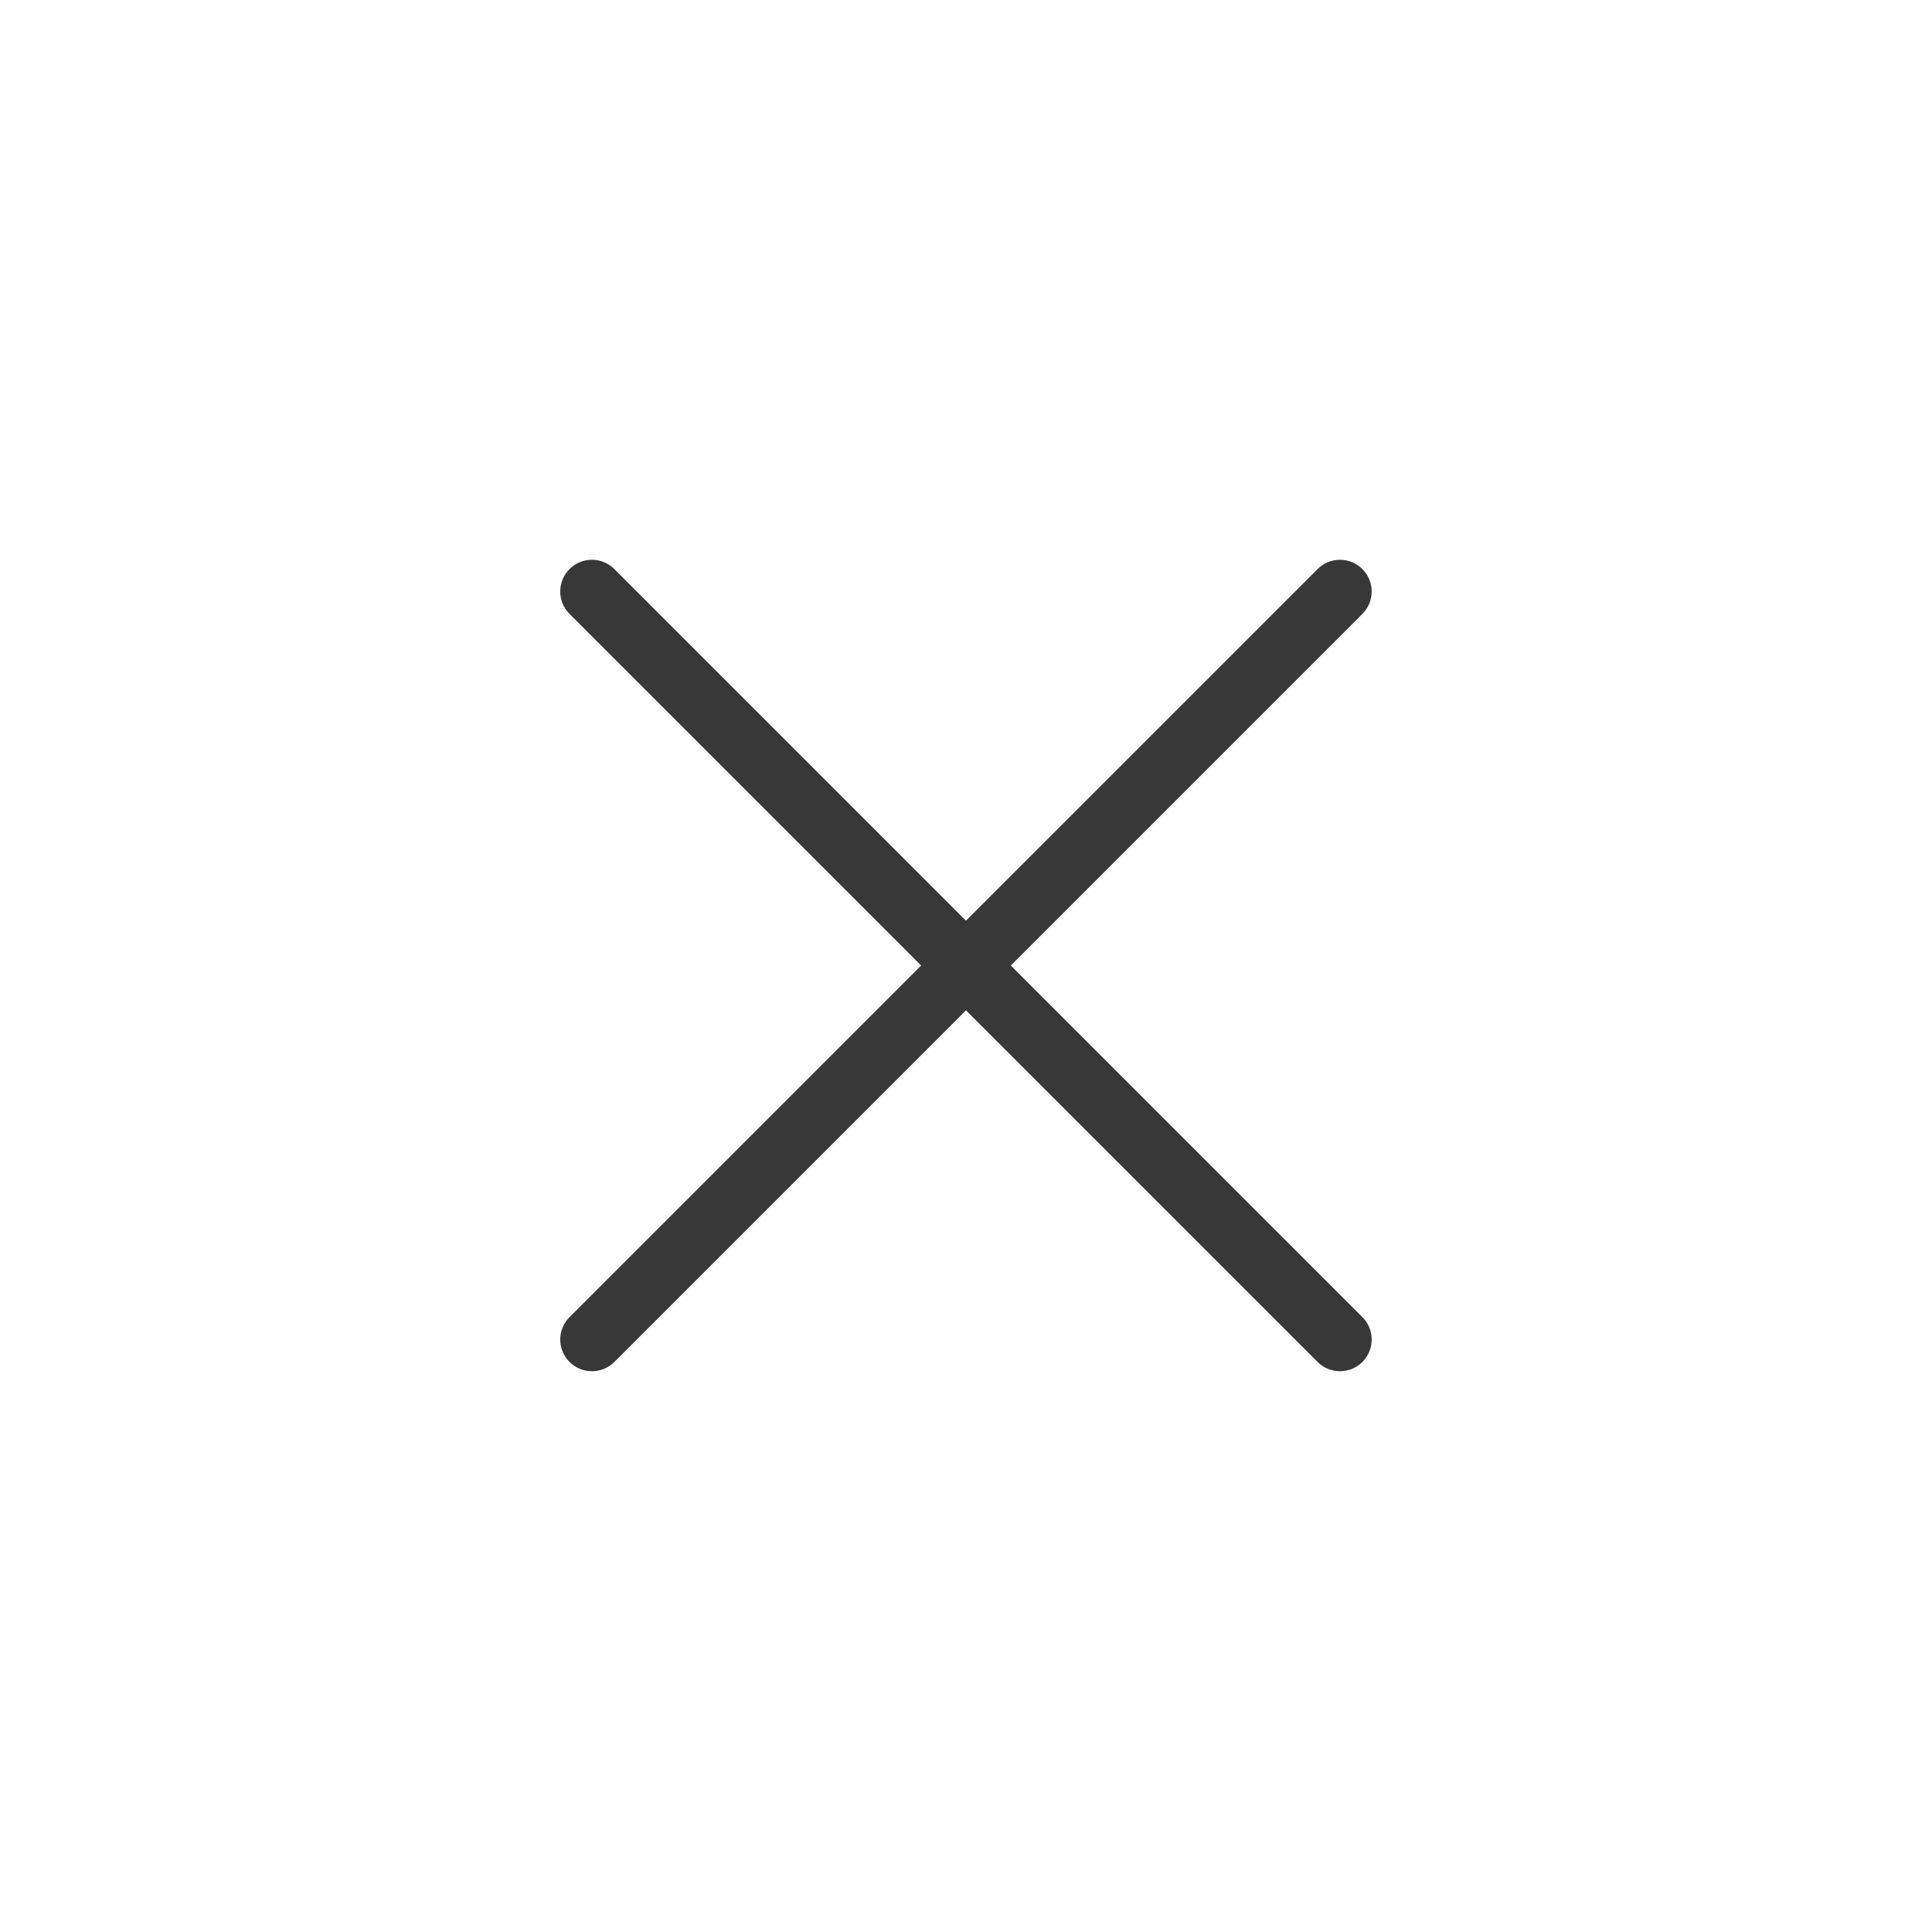
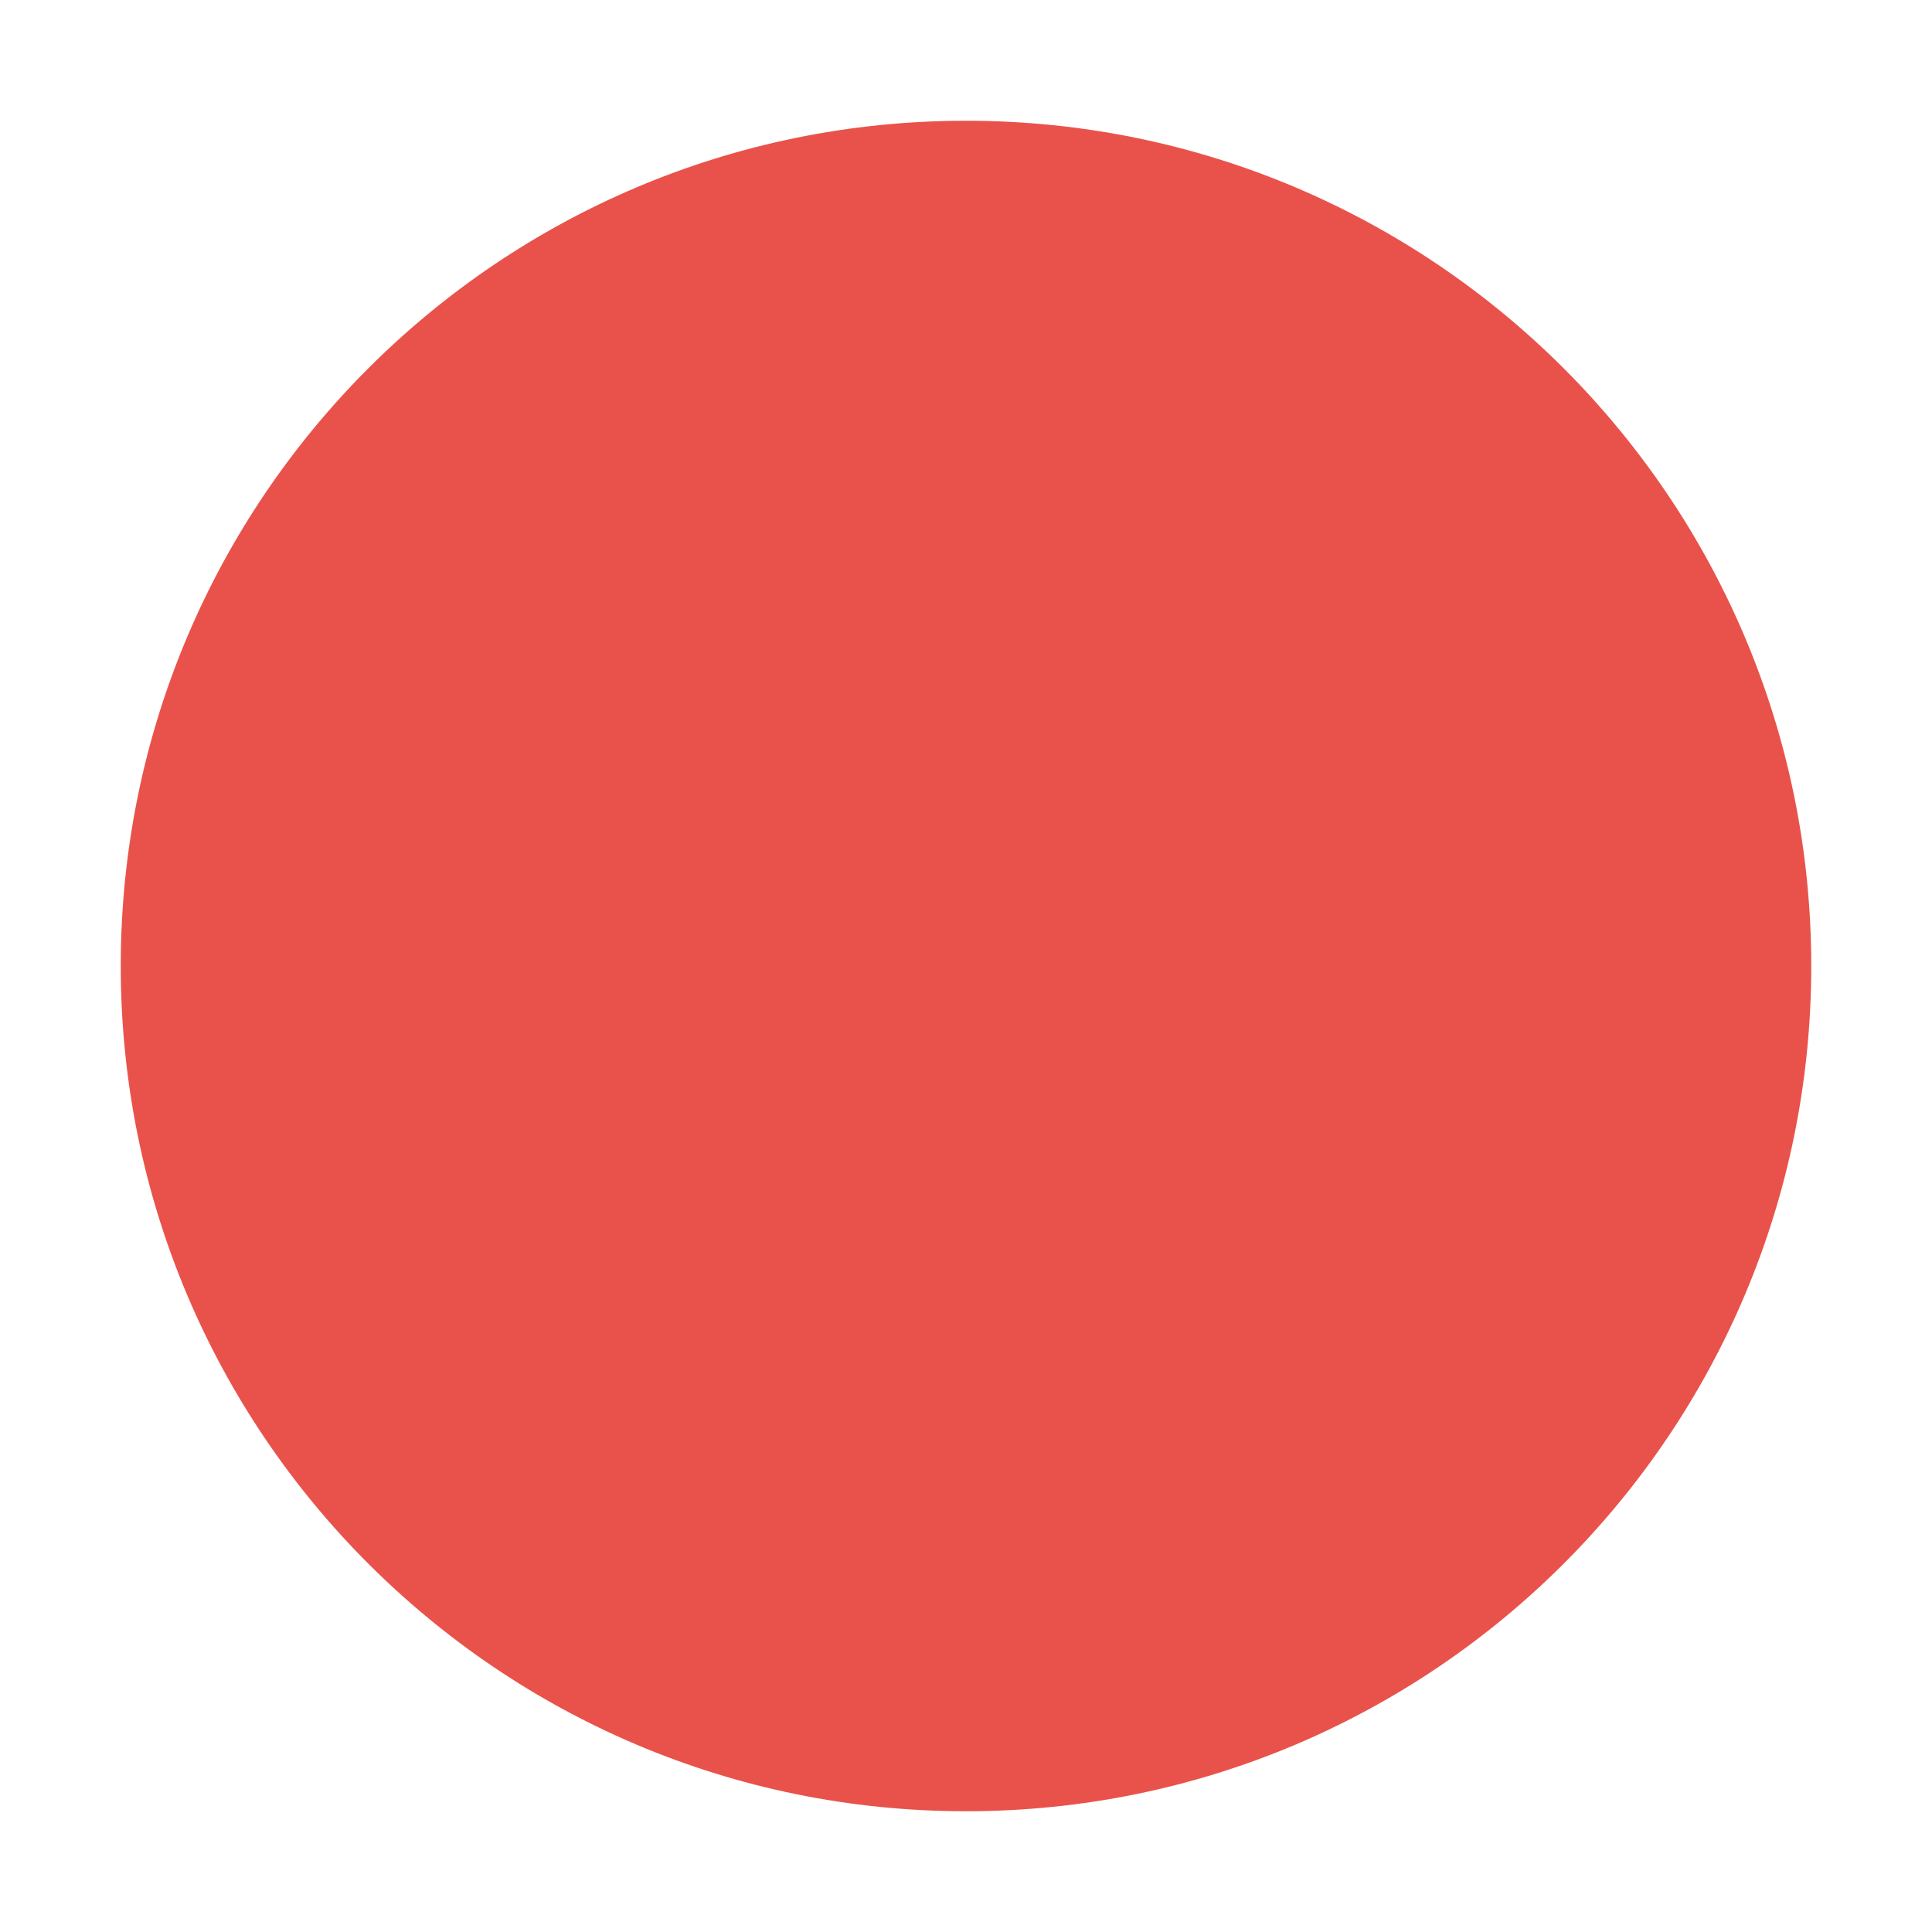
- <svg xmlns="http://www.w3.org/2000/svg" width="30" height="30" version="1.1" viewBox="0 0 7.938 7.938">
-   <g transform="translate(0 -289.06)">
-     <rect x=".864" y="289.92" width="6.209" height="6.227" ry="6.589e-6" opacity="0" stroke-width=".184" style="paint-order:markers stroke fill" />
-     <g transform="matrix(.0065117 0 0 .0065117 2.3018 291.36)" fill="#383838">
-       <g fill="#383838">
-         <path d="m284.29 256 221.86-221.86c7.811-7.811 7.811-20.475 0-28.285s-20.475-7.811-28.285 0l-221.86 221.86-221.86-221.86c-7.811-7.811-20.475-7.811-28.285 0s-7.811 20.475 0 28.285l221.86 221.86-221.86 221.86c-7.811 7.811-7.811 20.475 0 28.285 3.905 3.905 9.024 5.857 14.143 5.857s10.237-1.952 14.143-5.857l221.86-221.86 221.86 221.86c3.905 3.905 9.024 5.857 14.143 5.857s10.237-1.952 14.143-5.857c7.811-7.811 7.811-20.475 0-28.285z" fill="#383838" />
-       </g>
-     </g>
-   </g>
+ <svg xmlns="http://www.w3.org/2000/svg" width="16" height="16" version="1.1">
+   <rect y="6.1035e-7" width="16" height="16" ry="1.6931e-5" opacity="0" stroke-width=".474" style="paint-order:markers stroke fill" />
+   <path d="m8 15c3.866 0 7-3.134 7-7s-3.134-7-7-7c-3.866 0-7 3.134-7 7s3.134 7 7 7" fill="#e9524a" fill-rule="evenodd" />
</svg>
